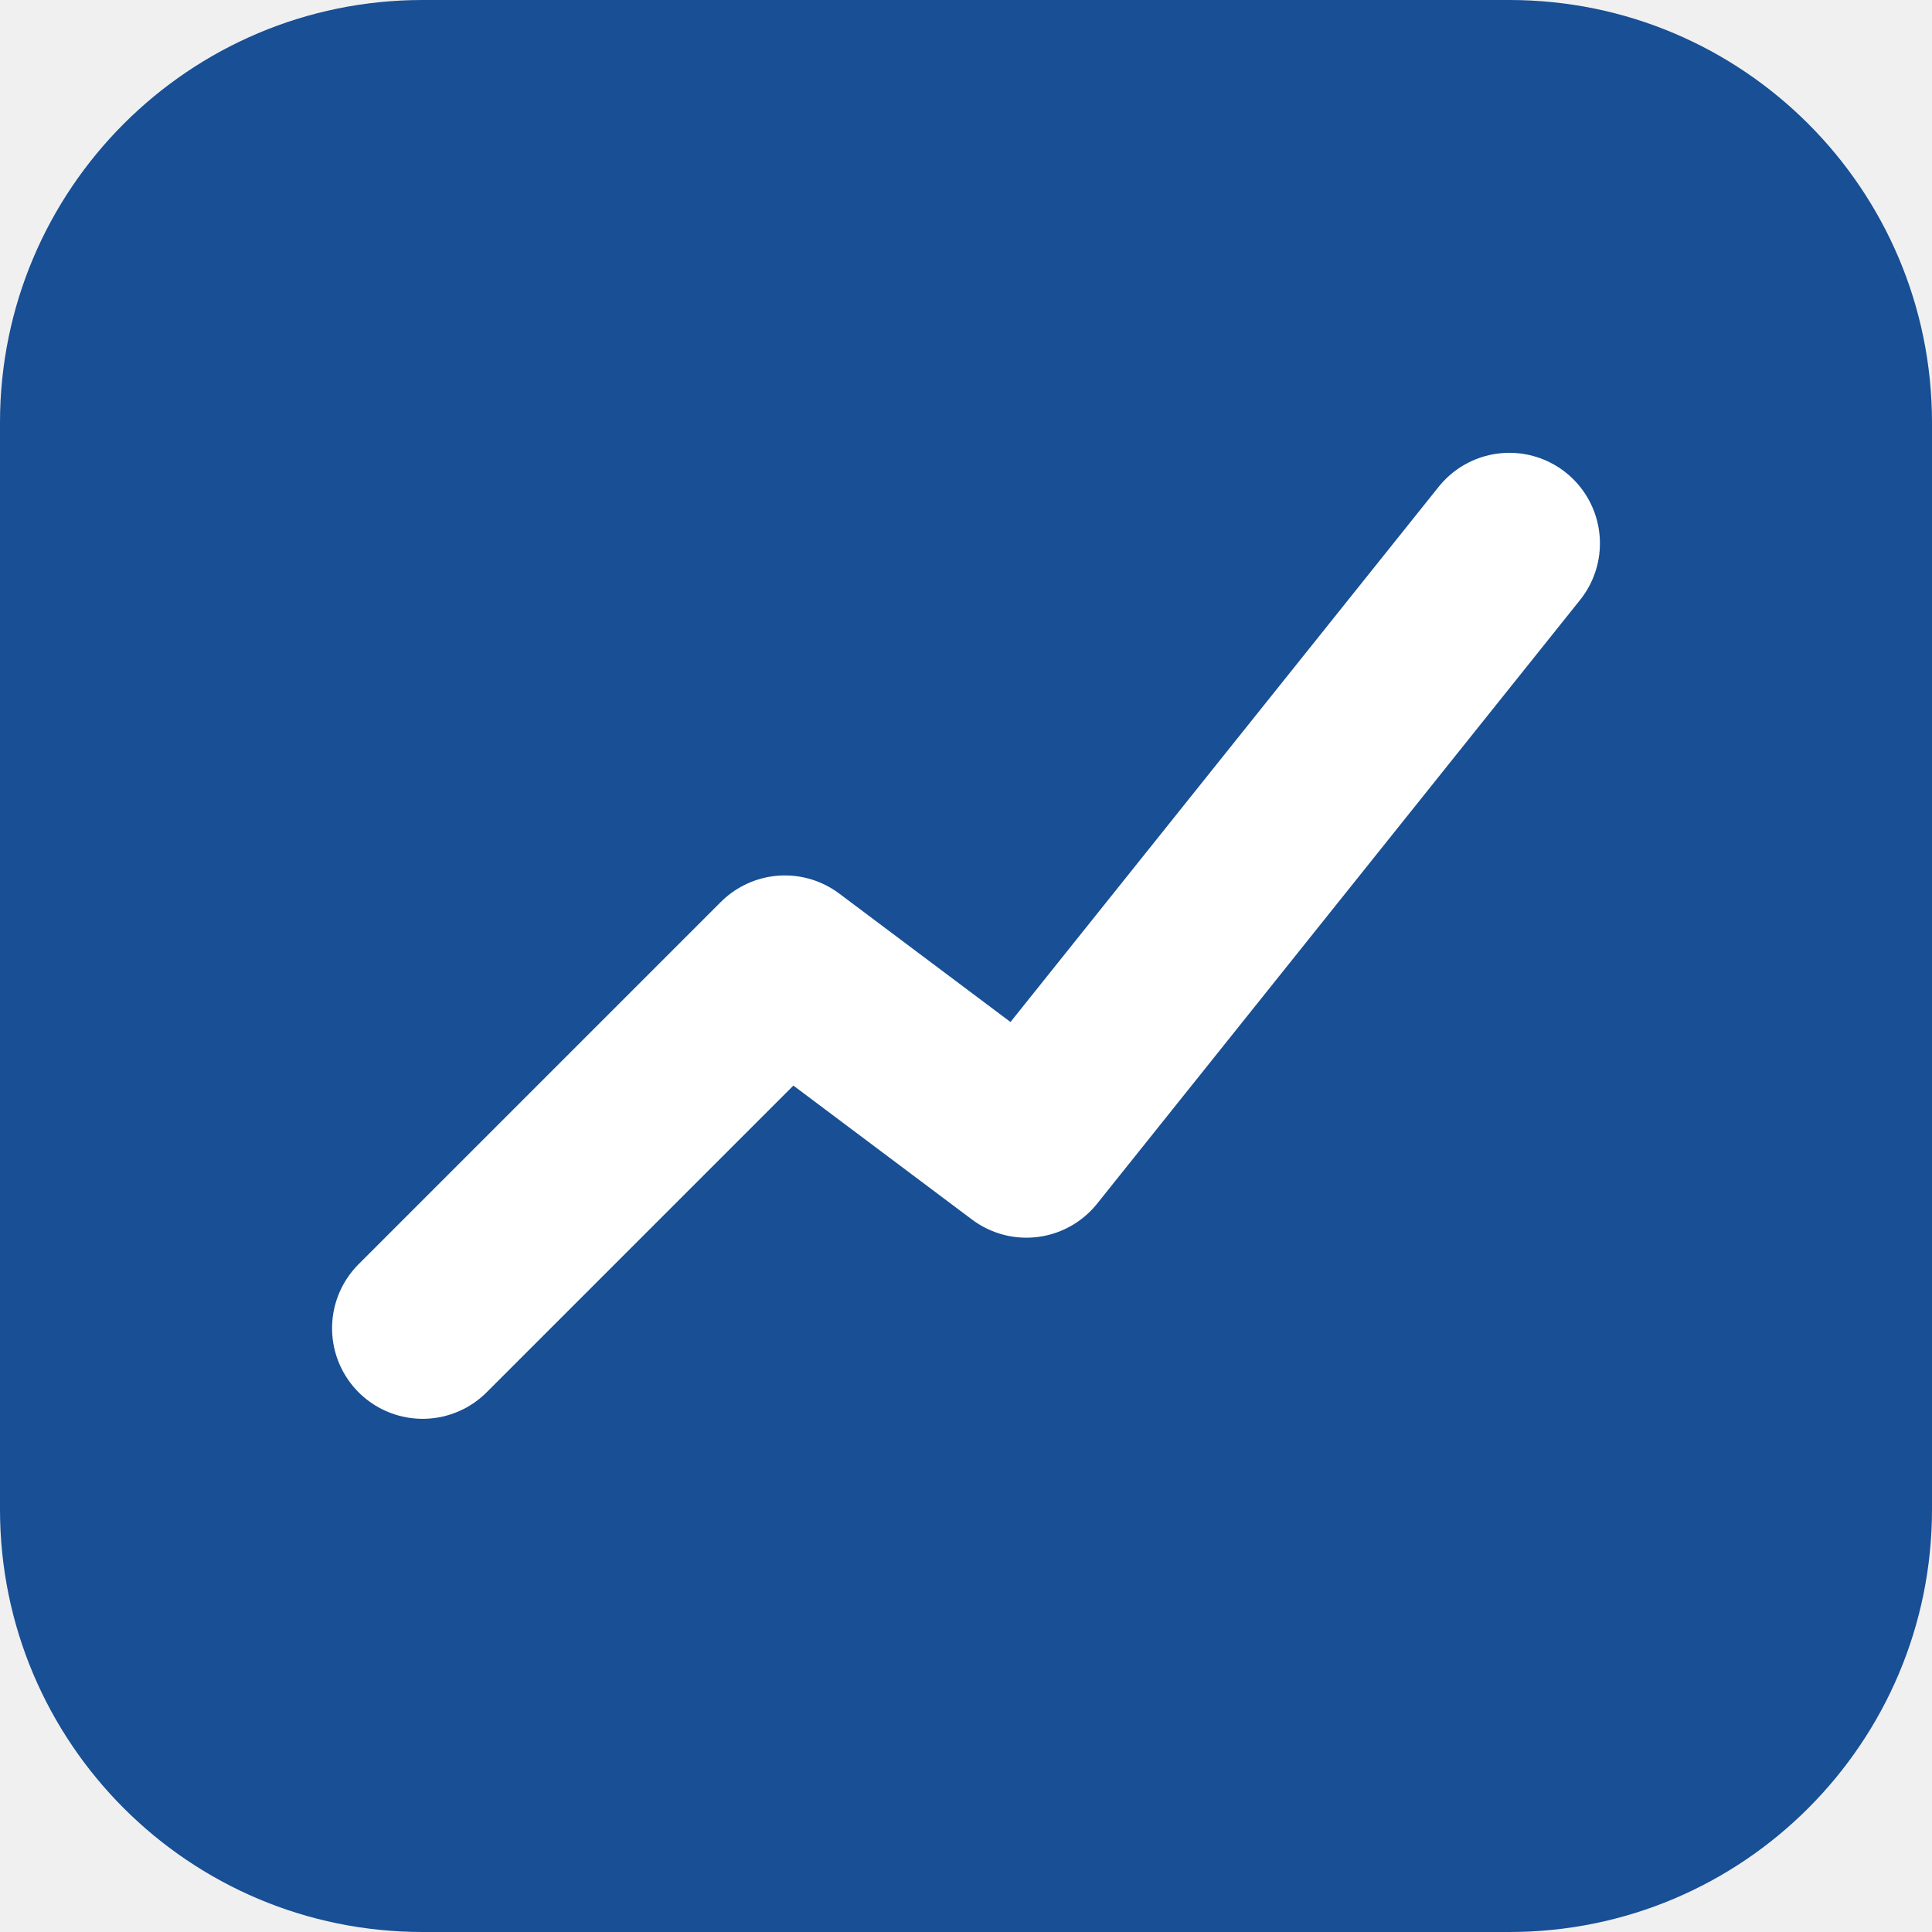
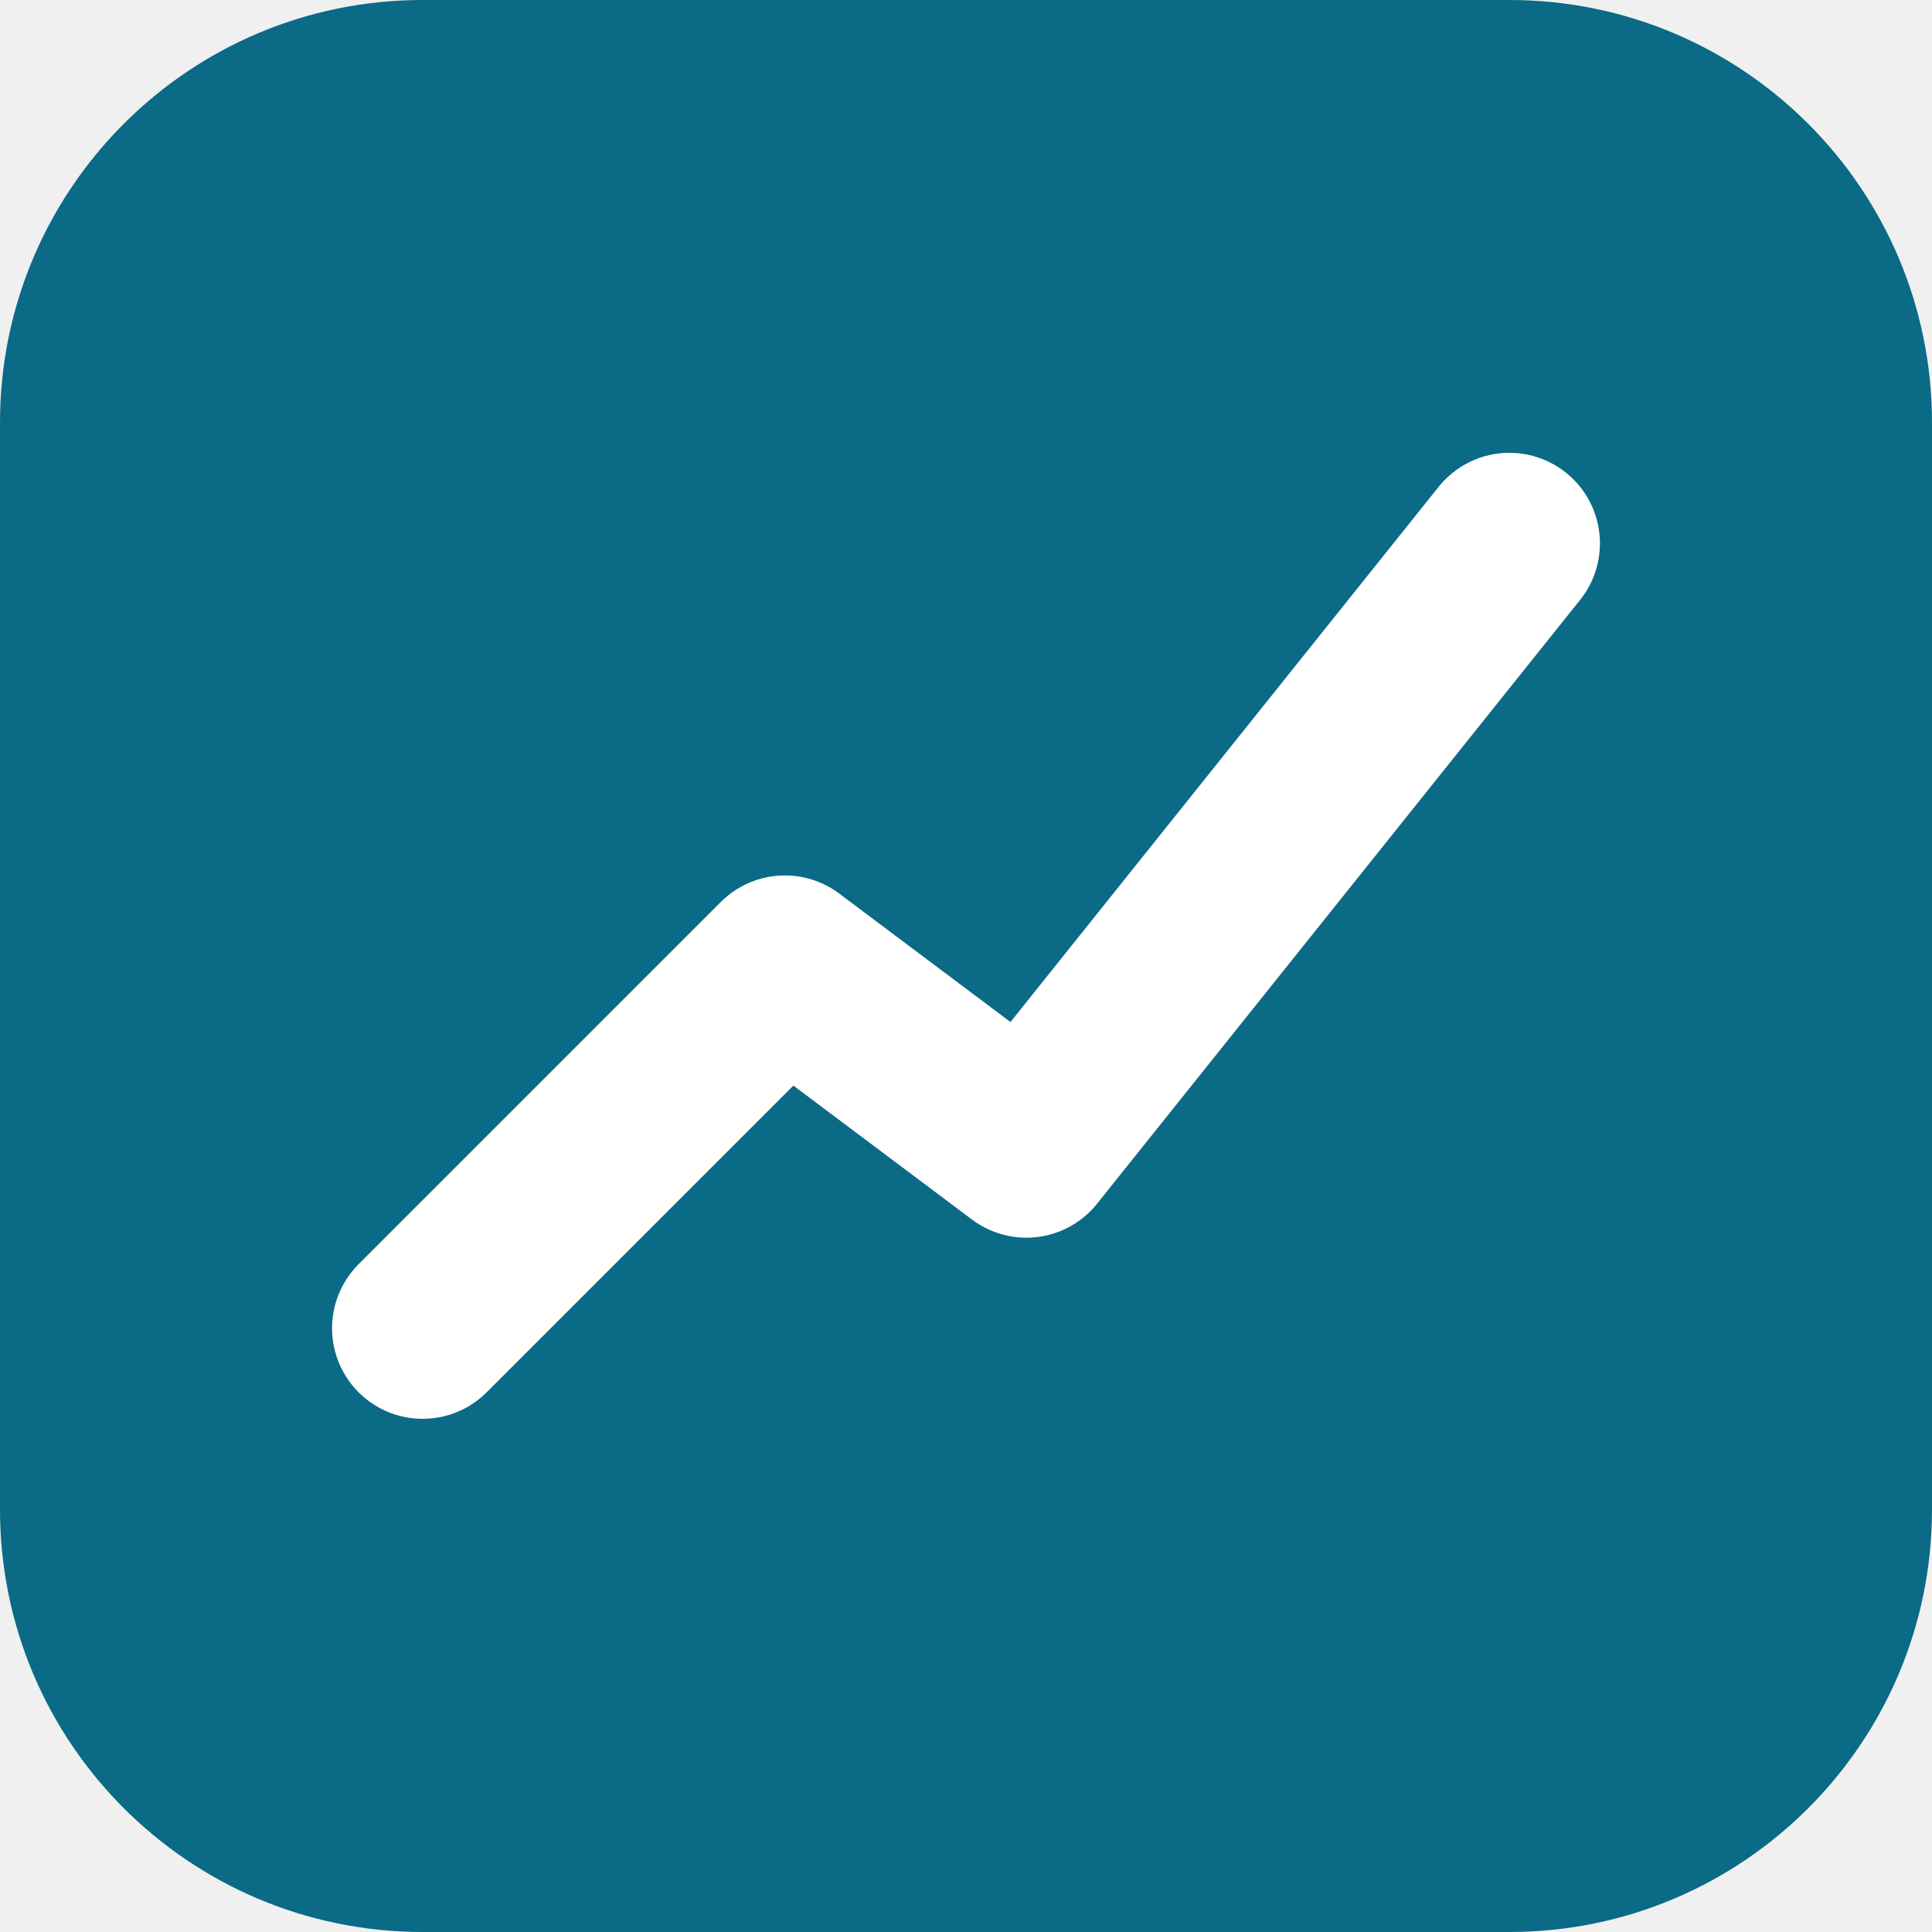
<svg xmlns="http://www.w3.org/2000/svg" viewBox="0 0 32 32">
-   <rect width="32" height="32" rx="7" fill="#184f95" />
+   <rect width="32" height="32" rx="7" fill="#0B6A86" />
  <path d="M7 22 L13 16 L17 19 L25 9" stroke="#fff" stroke-width="3" fill="none" stroke-linecap="round" stroke-linejoin="round" />
</svg>
